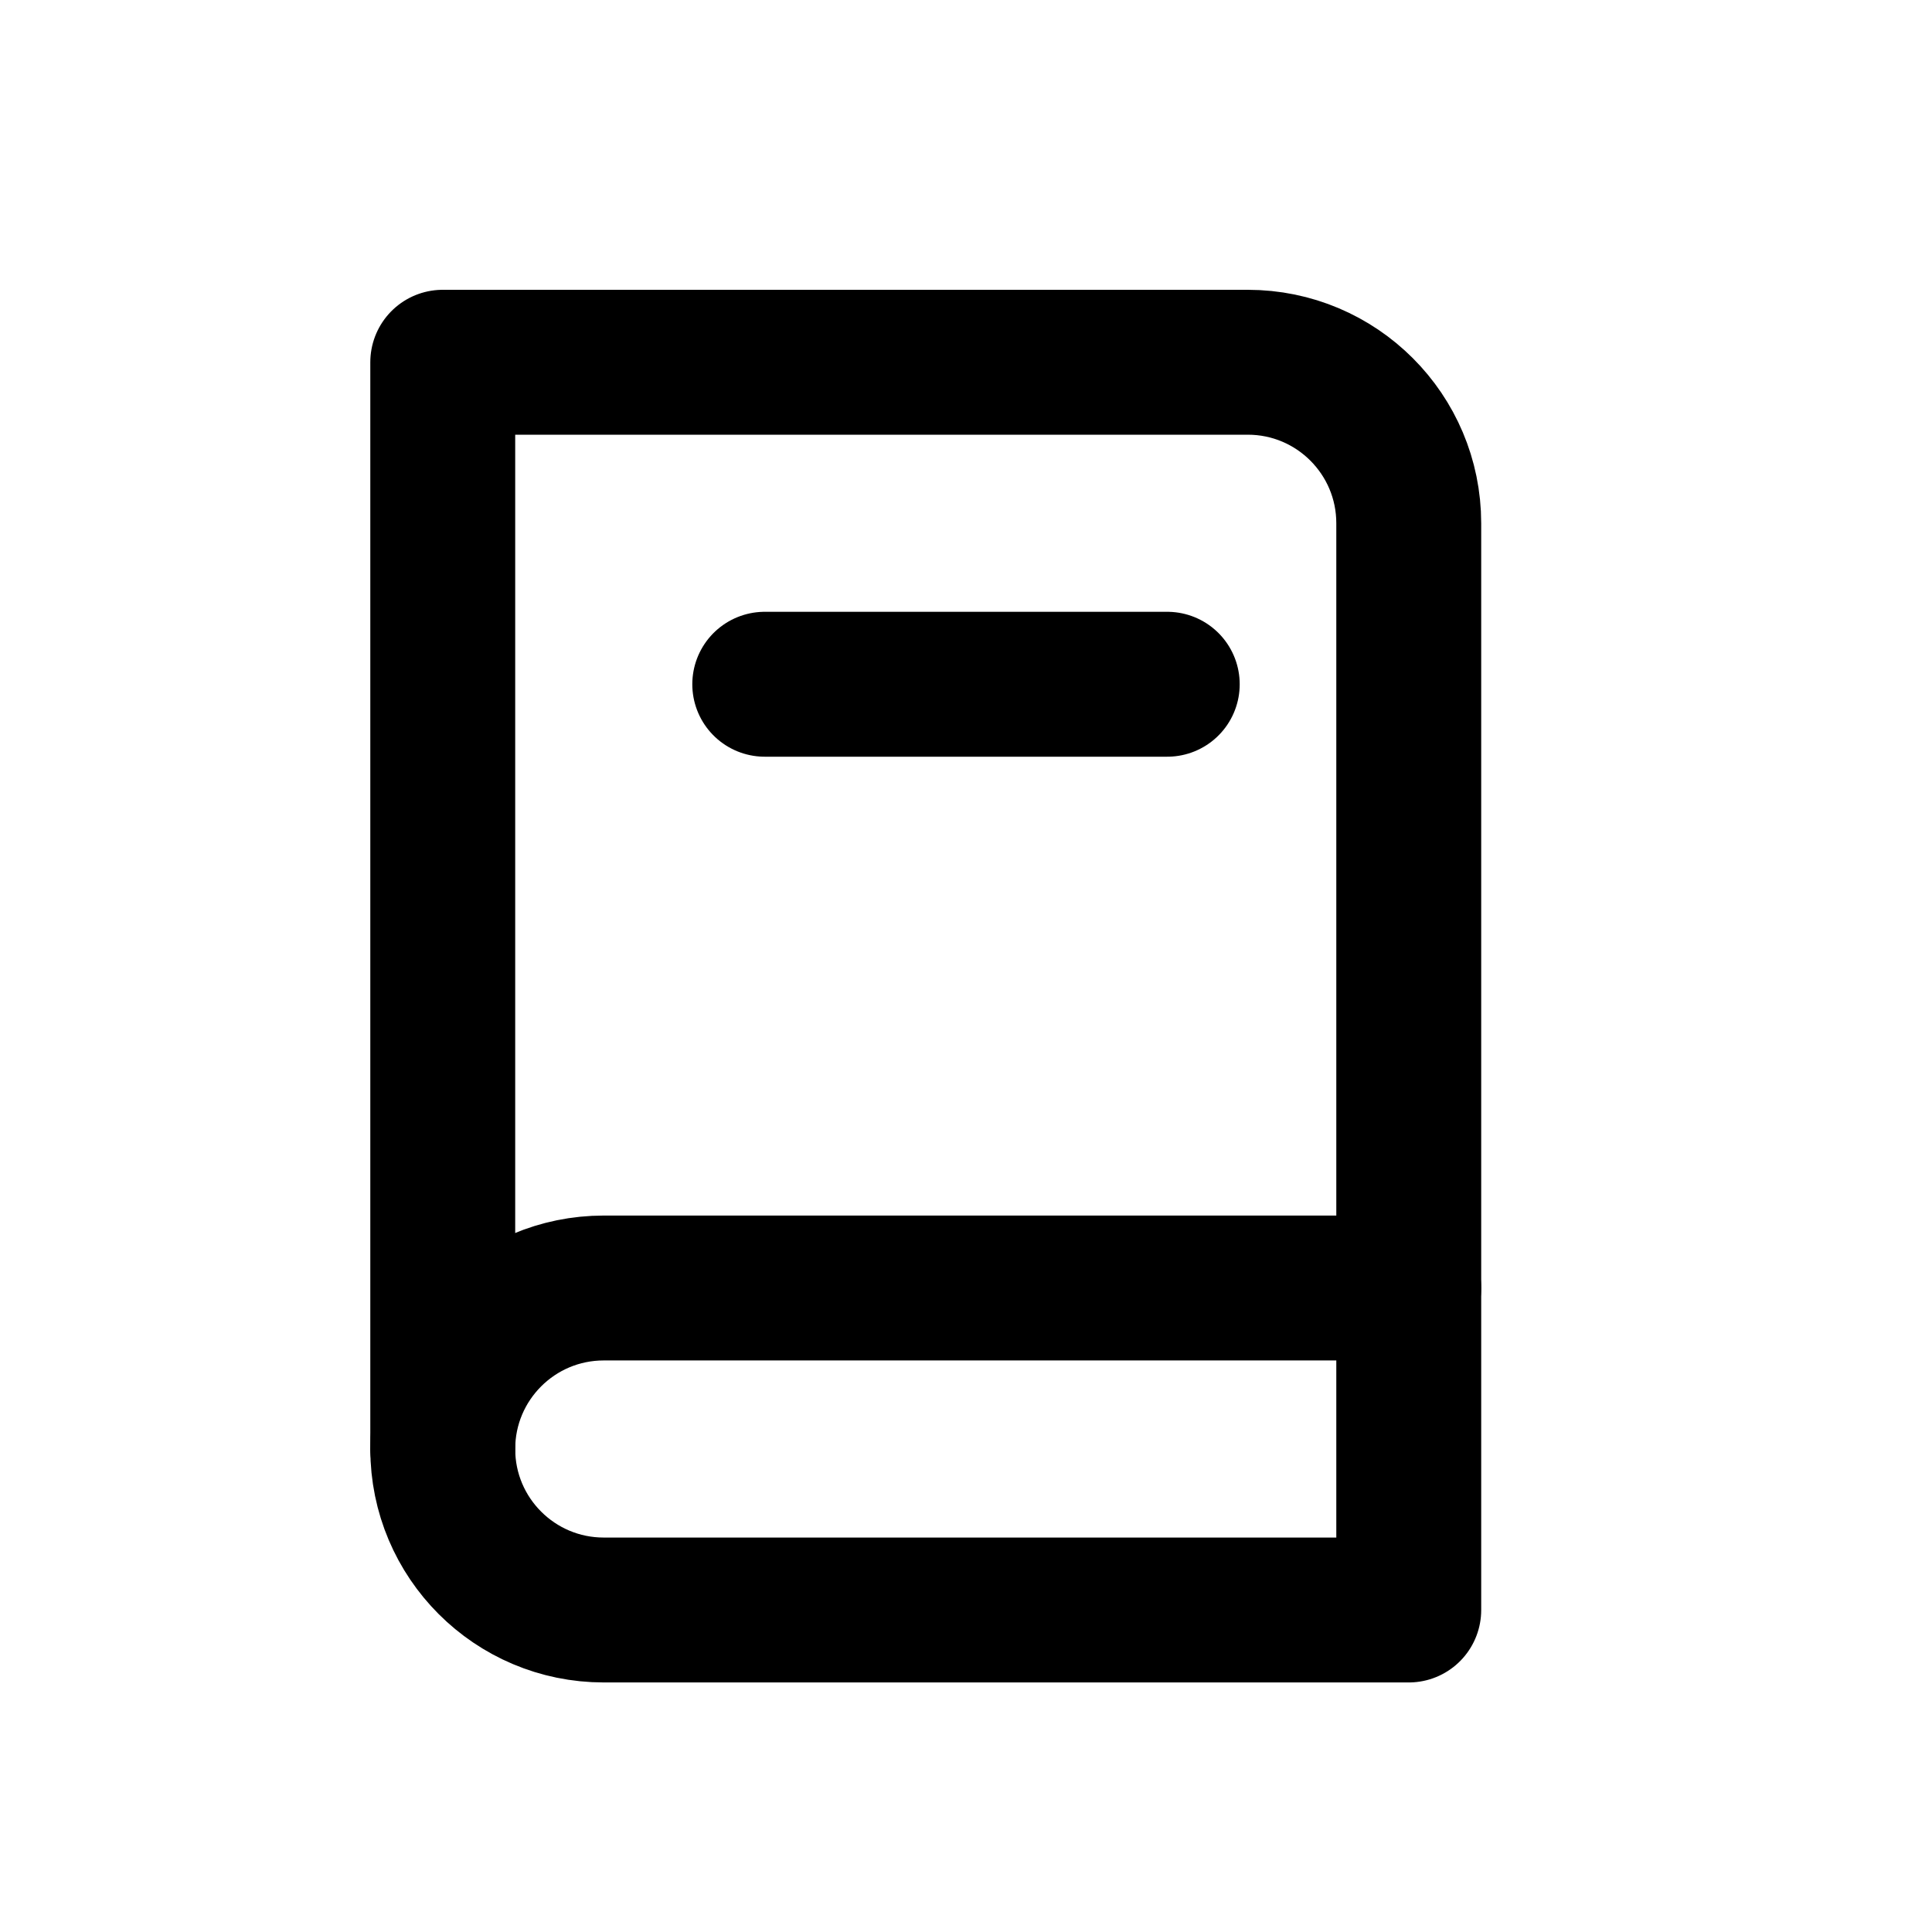
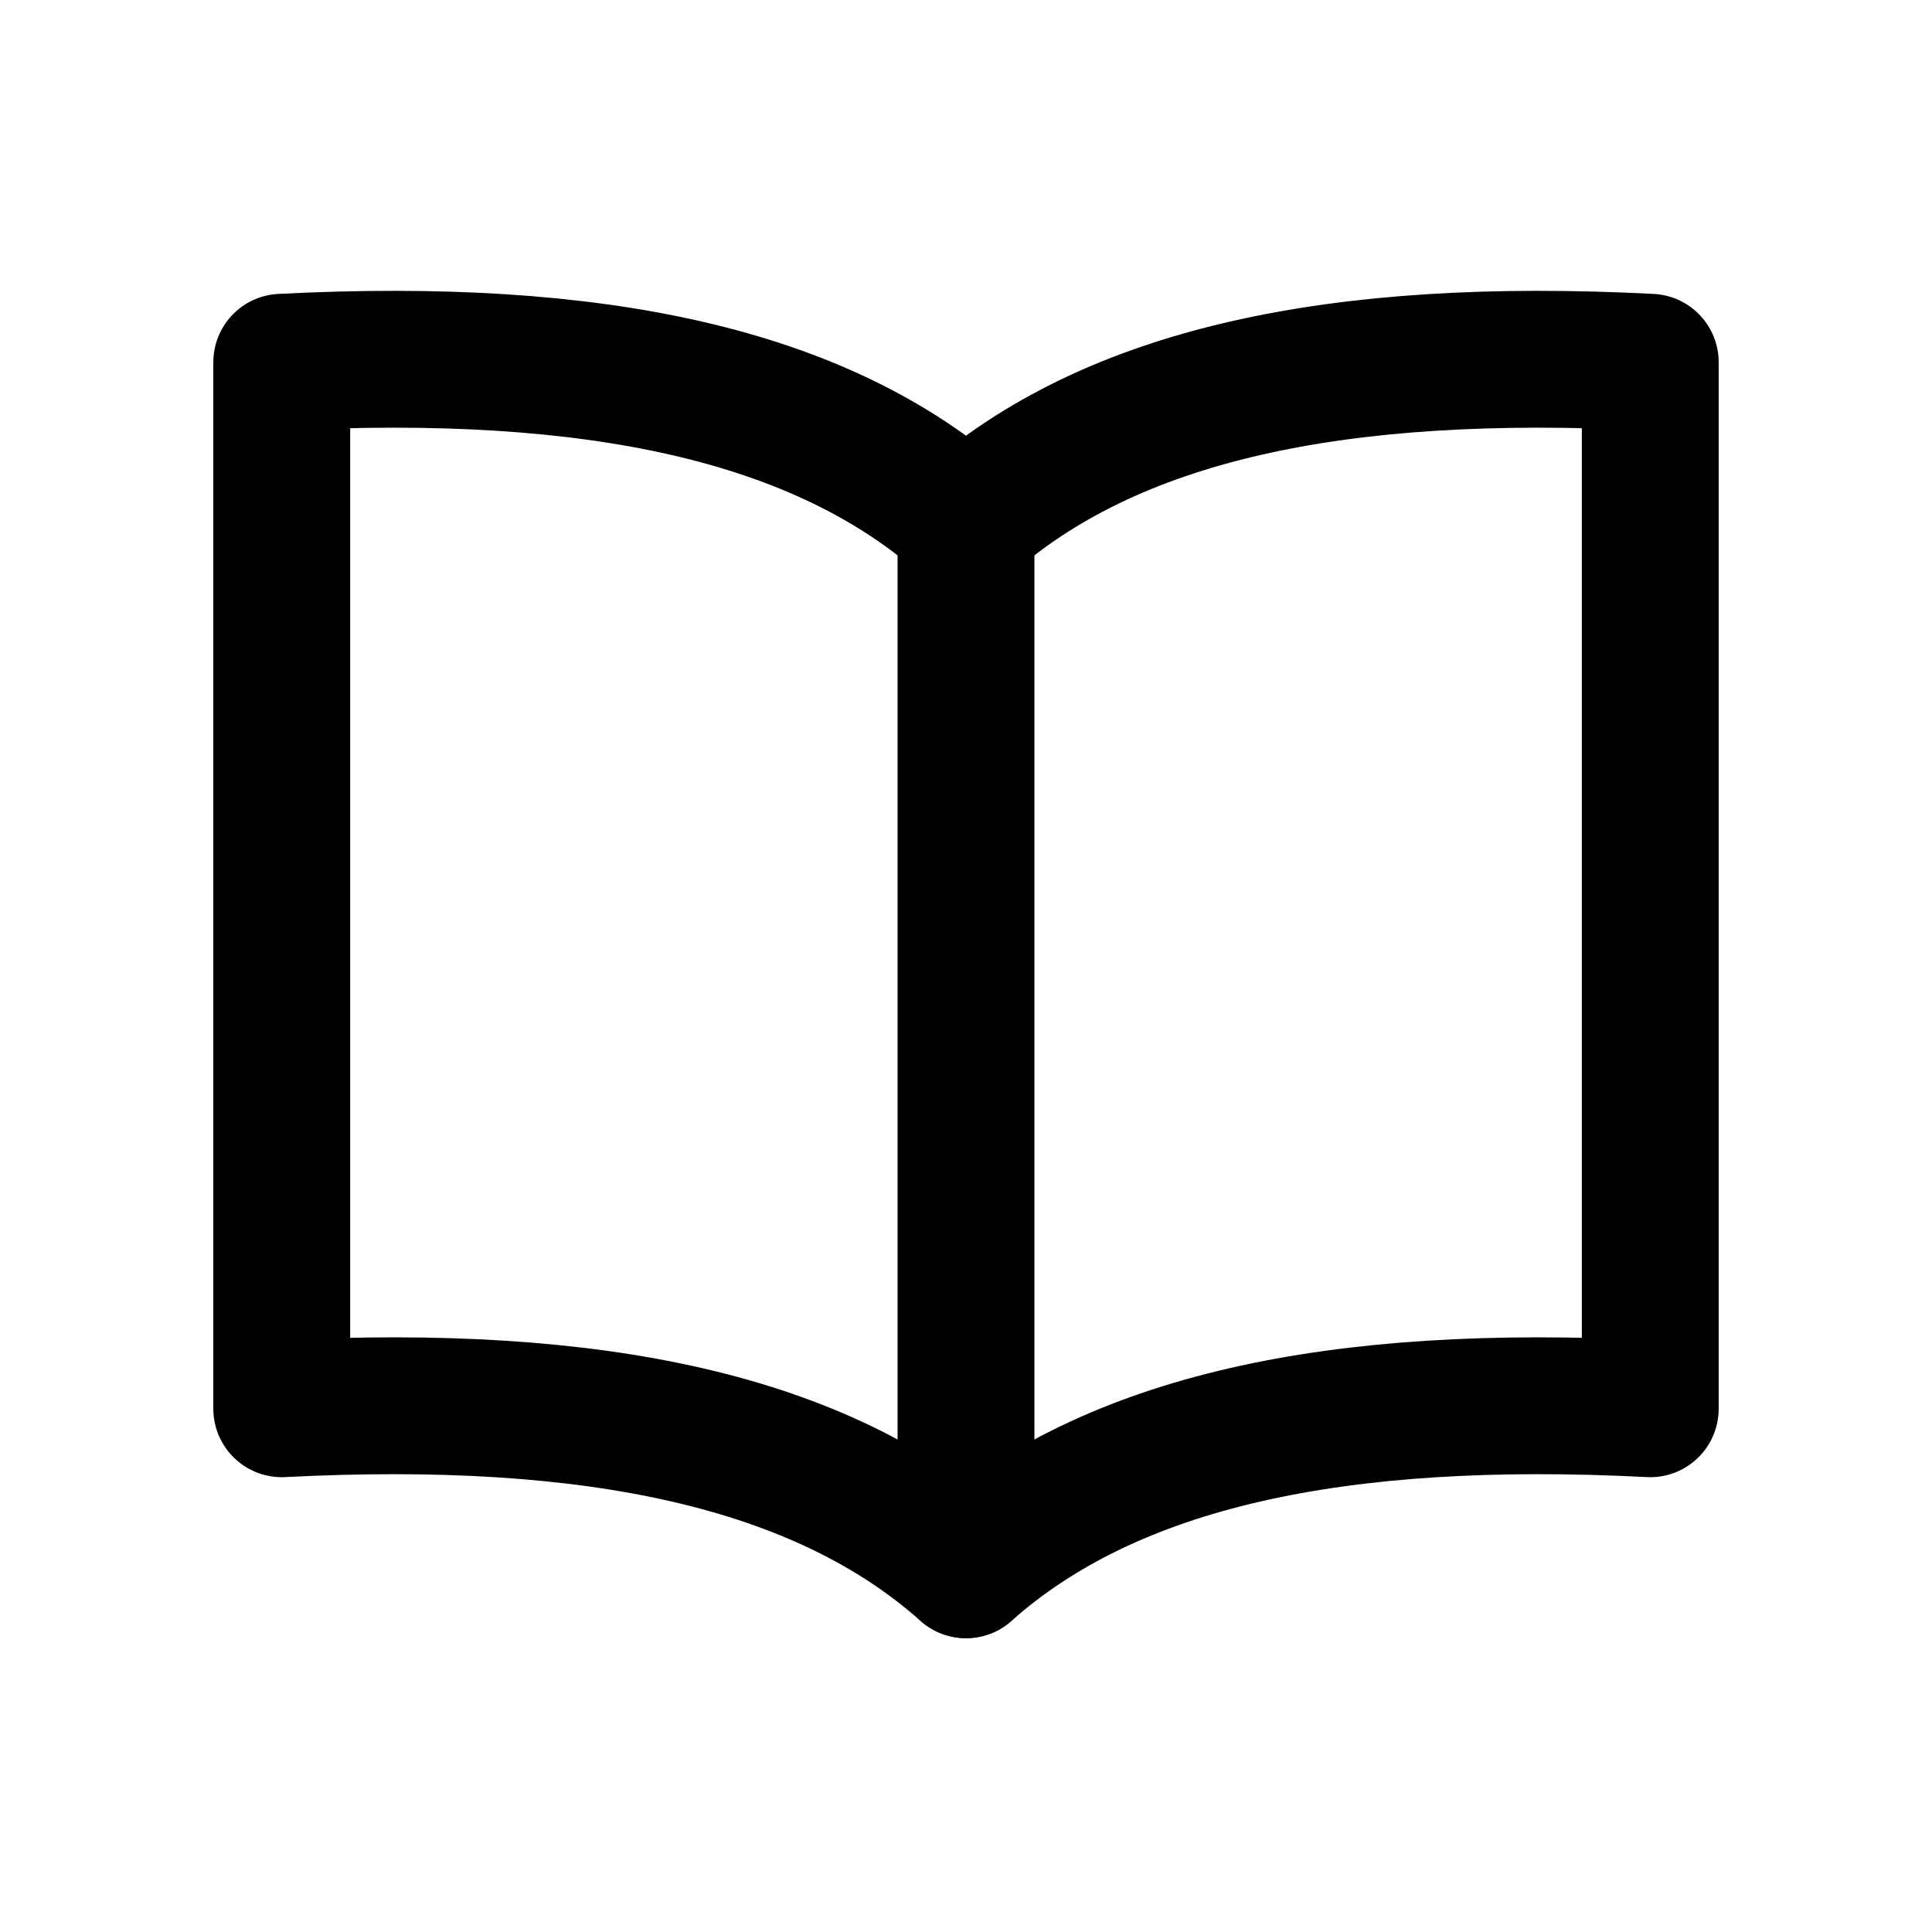
- <svg xmlns="http://www.w3.org/2000/svg" width="24" height="24" viewBox="0 0 24 24" fill="none" stroke="currentColor" stroke-width="1.8" stroke-linecap="round" stroke-linejoin="round">
-   <path d="M5.5 4.5h10a2 2 0 0 1 2 2V20h-10a2 2 0 0 1-2-2z" />
-   <path d="M5.5 18a2 2 0 0 1 2-2h10M9.5 8.5h5" />
+ <svg xmlns="http://www.w3.org/2000/svg" width="24" height="24" viewBox="0 0 24 24" fill="none" stroke="currentColor" stroke-width="1.7" stroke-linecap="round" stroke-linejoin="round">
+   <path d="M12 6.5C10.2 4.9 7.4 4.3 3.5 4.5v13c3.9-.2 6.7.4 8.5 2 1.8-1.6 4.6-2.2 8.5-2v-13c-3.9-.2-6.7.4-8.5 2z" />
+   <path d="M12 6.5v13" />
</svg>
